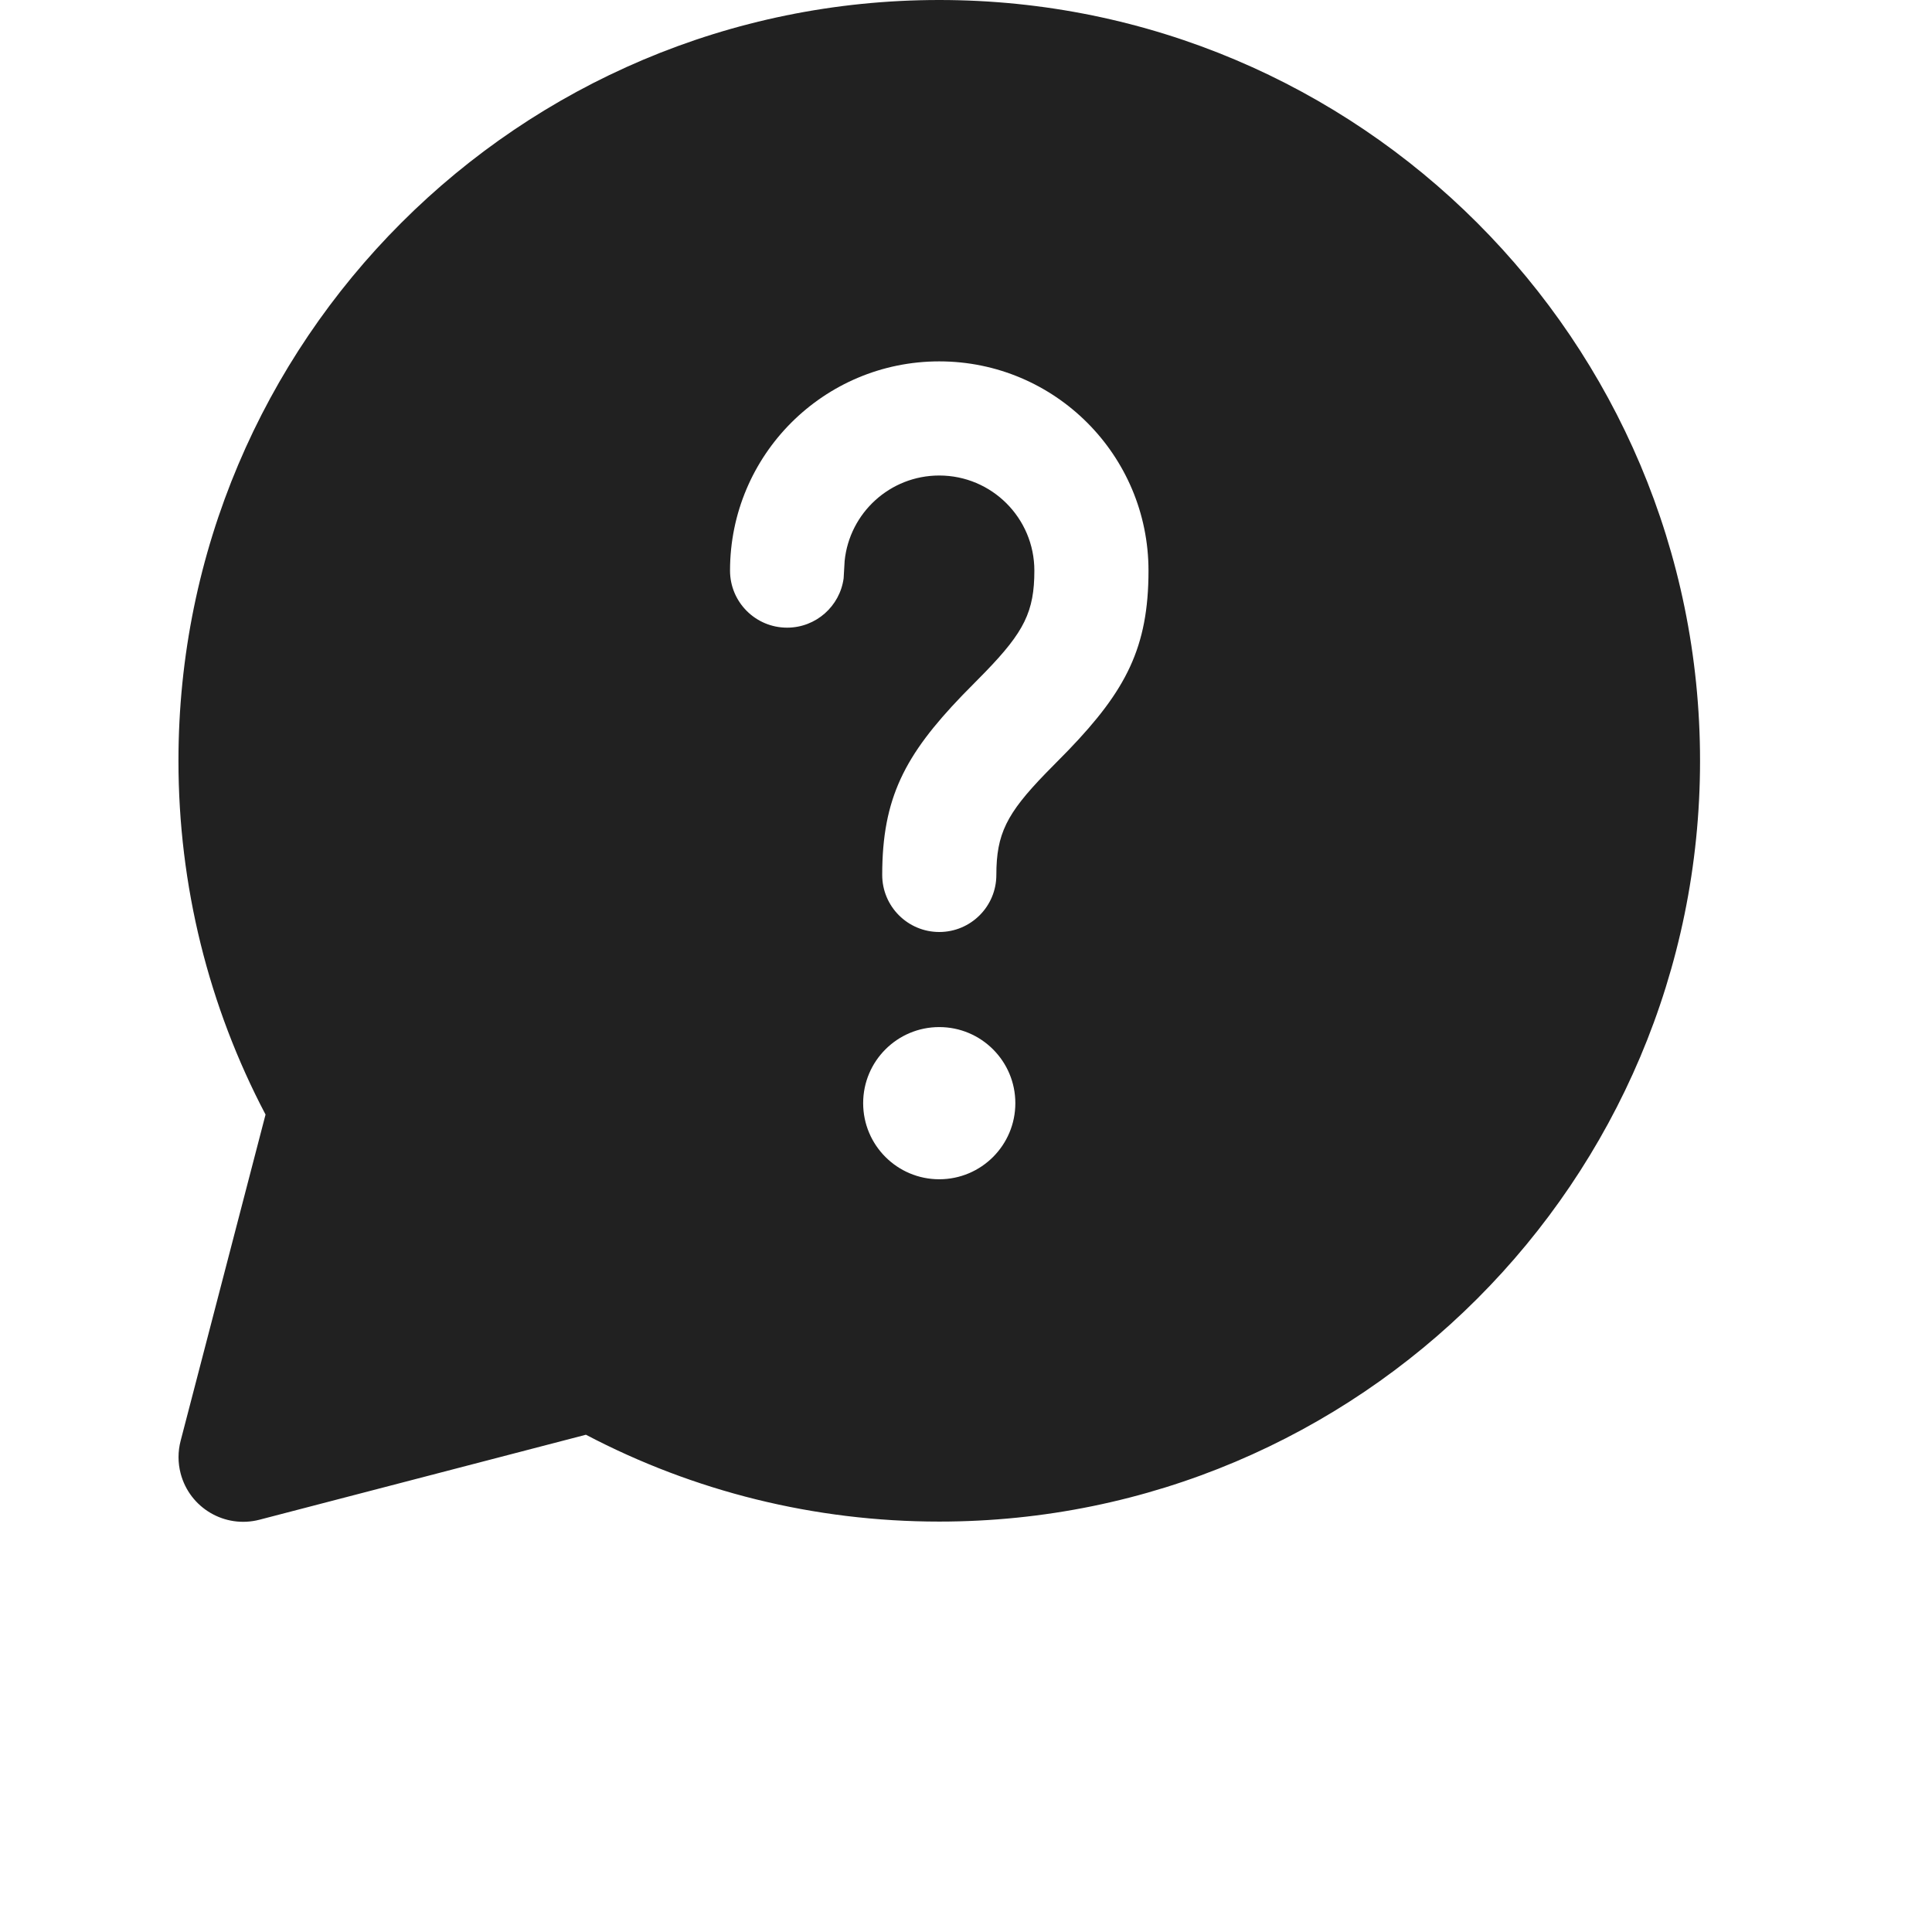
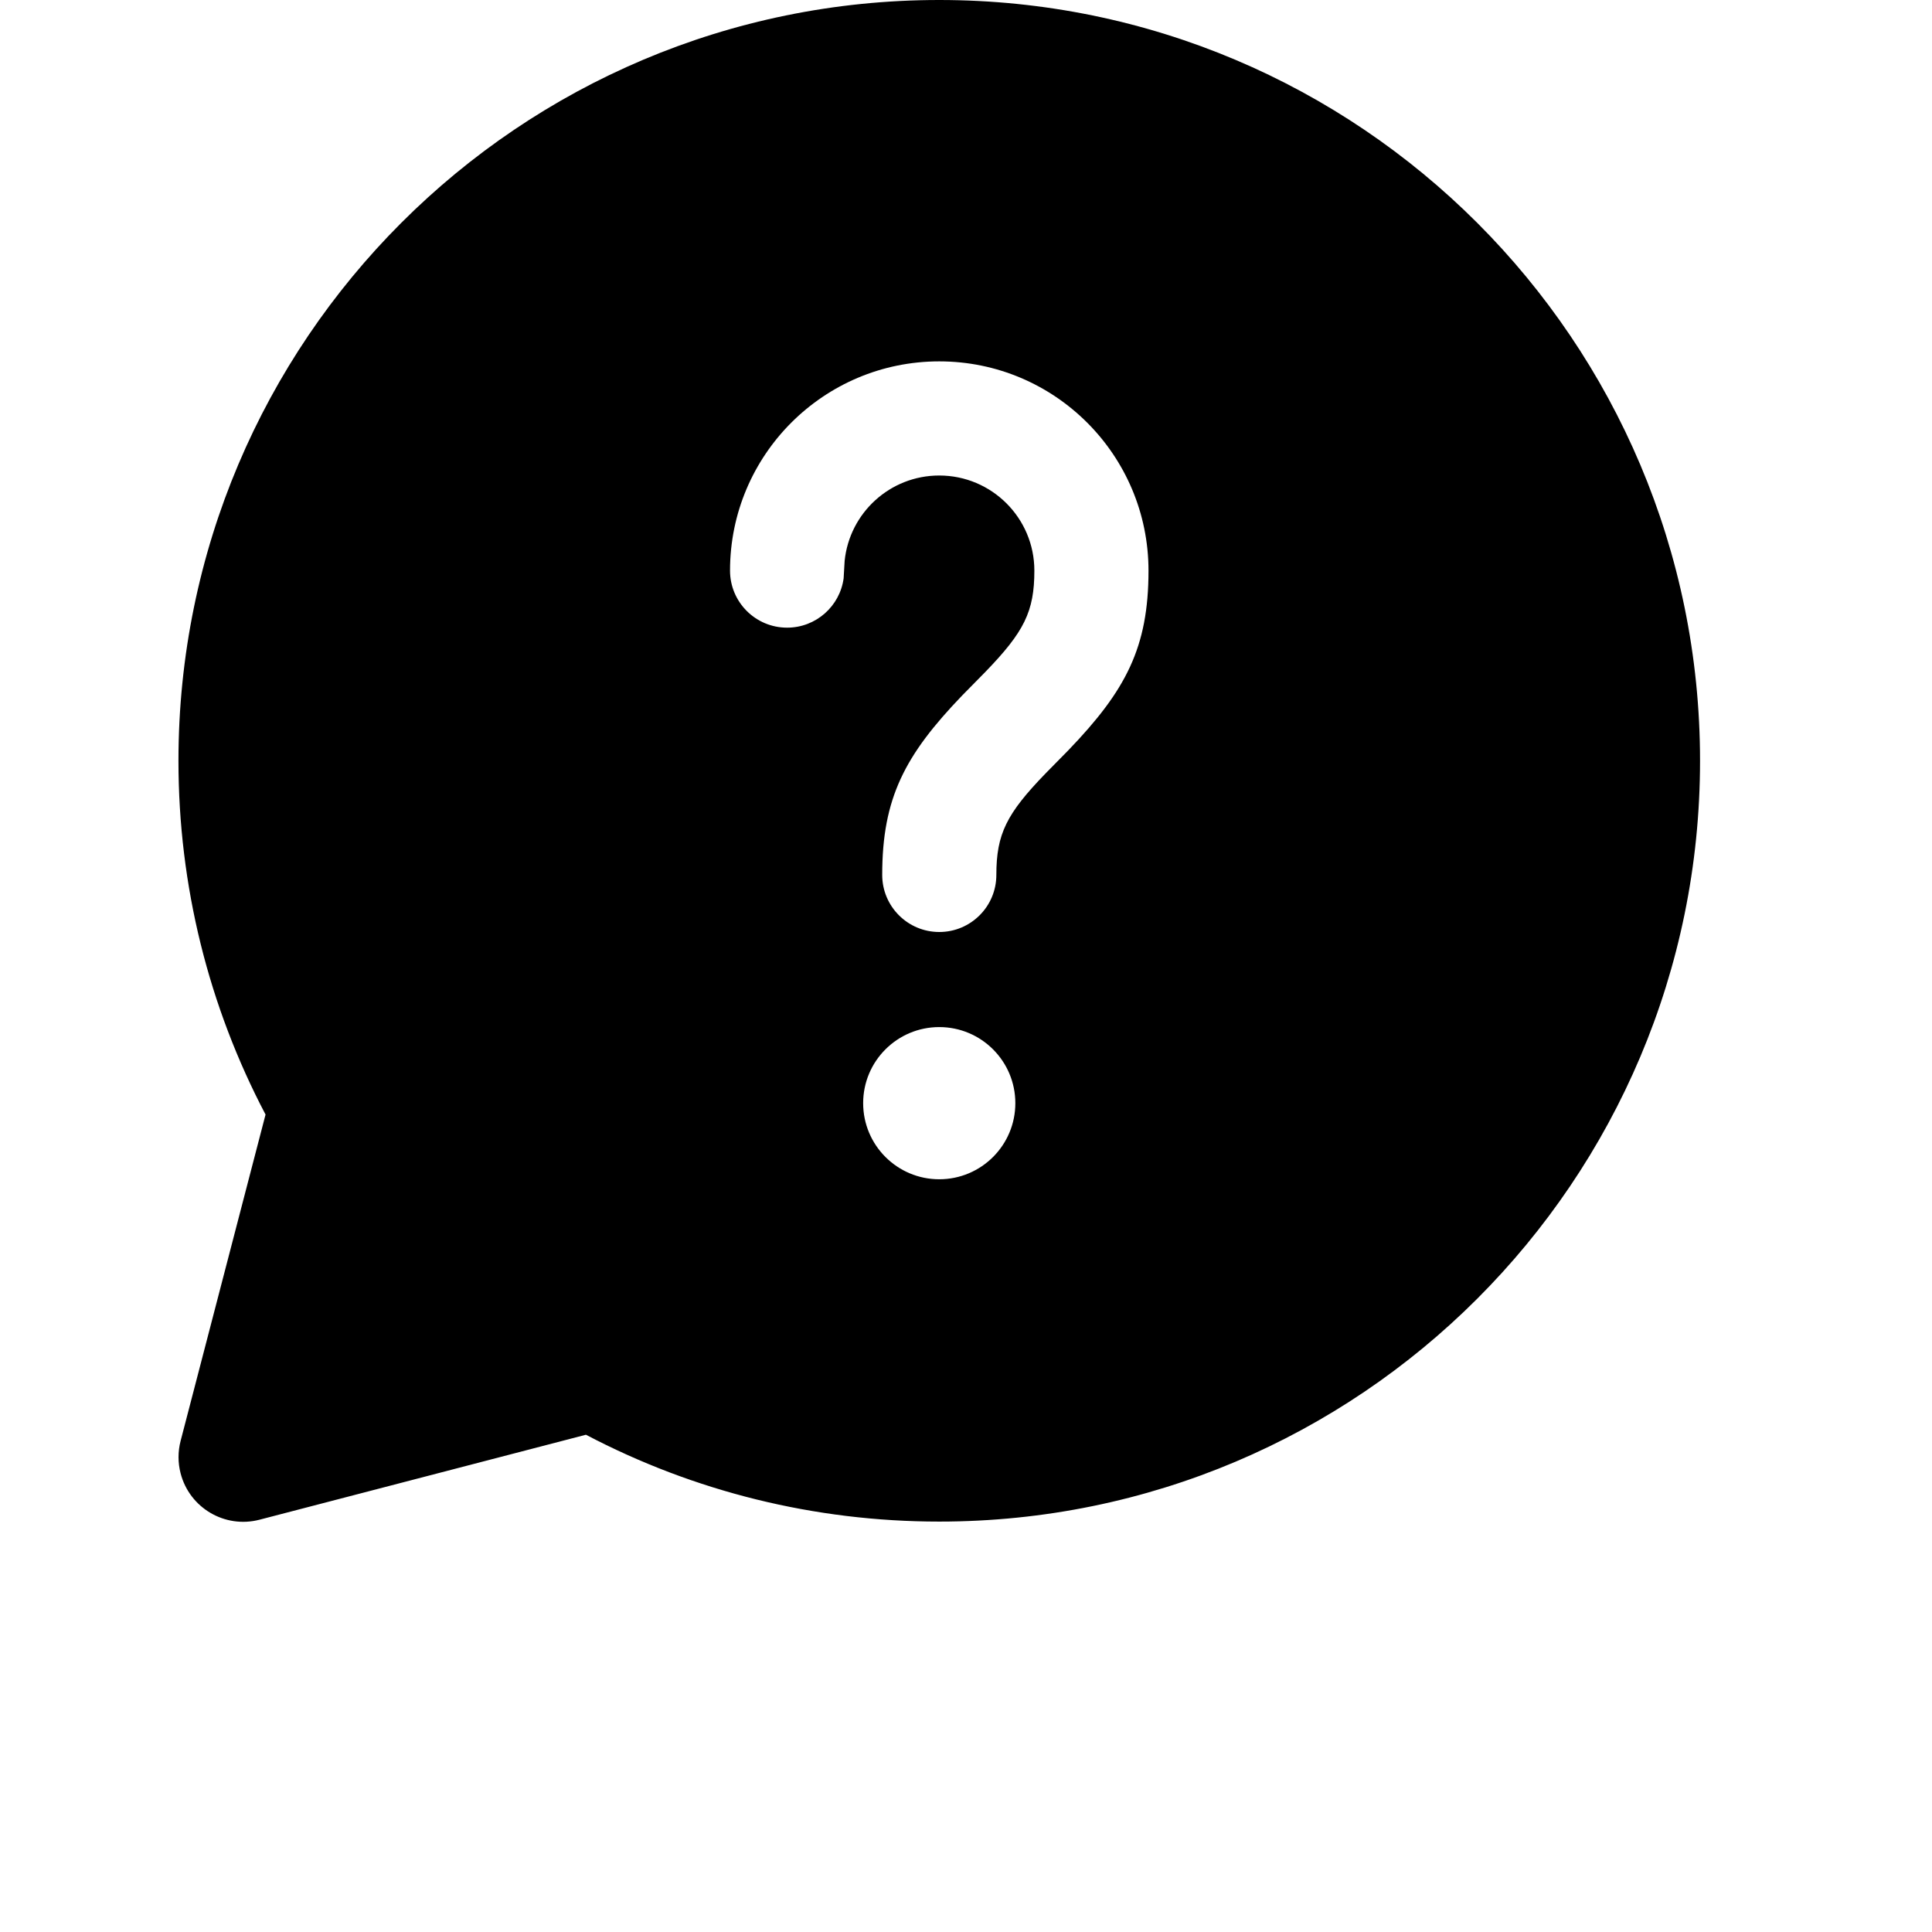
<svg xmlns="http://www.w3.org/2000/svg" version="1.1" id="Layer_1" x="0px" y="0px" viewBox="-60 0 650 650" style="enable-background:new 0 0 512 512;" xml:space="preserve">
  <style type="text/css">
- 	.st0{fill:#212121;}
- </style>
+ 		.st0 {
+ 			fill: #000000;
+ 		}
+ 	</style>
  <g>
    <path class="st0" d="M256,0c141.36,0,255.96,114.6,255.96,255.96c0,141.36-114.6,255.96-255.96,255.96   c-41.99,0-82.54-10.14-118.87-29.22L27.31,511.29c-11.63,3.03-23.51-3.94-26.54-15.57c-0.94-3.59-0.94-7.37,0-10.97l28.57-109.77   C10.21,338.62,0.04,298.01,0.04,255.96C0.04,114.6,114.64,0,256,0z M256,345.55c-14.14,0-25.6,11.46-25.6,25.6   c0,14.14,11.46,25.6,25.6,25.6s25.6-11.46,25.6-25.6C281.6,357.01,270.14,345.55,256,345.55z M256,121.58   c-38.88,0-70.39,31.51-70.39,70.39c0,10.6,8.59,19.2,19.2,19.2c9.72,0,17.75-7.22,19.02-16.59l0.34-5.88   c1.64-16.13,15.26-28.72,31.83-28.72c17.67,0,32,14.32,32,32c0,13.79-3.45,20.61-16.51,34.1l-7.78,7.91   c-19.29,20.08-26.9,34.5-26.9,60.37c0,10.6,8.6,19.2,19.2,19.2c10.6,0,19.2-8.59,19.2-19.2c0-13.79,3.46-20.61,16.51-34.1   l7.78-7.91c19.29-20.08,26.9-34.5,26.9-60.37C326.39,153.1,294.88,121.58,256,121.58z" />
  </g>
</svg>
